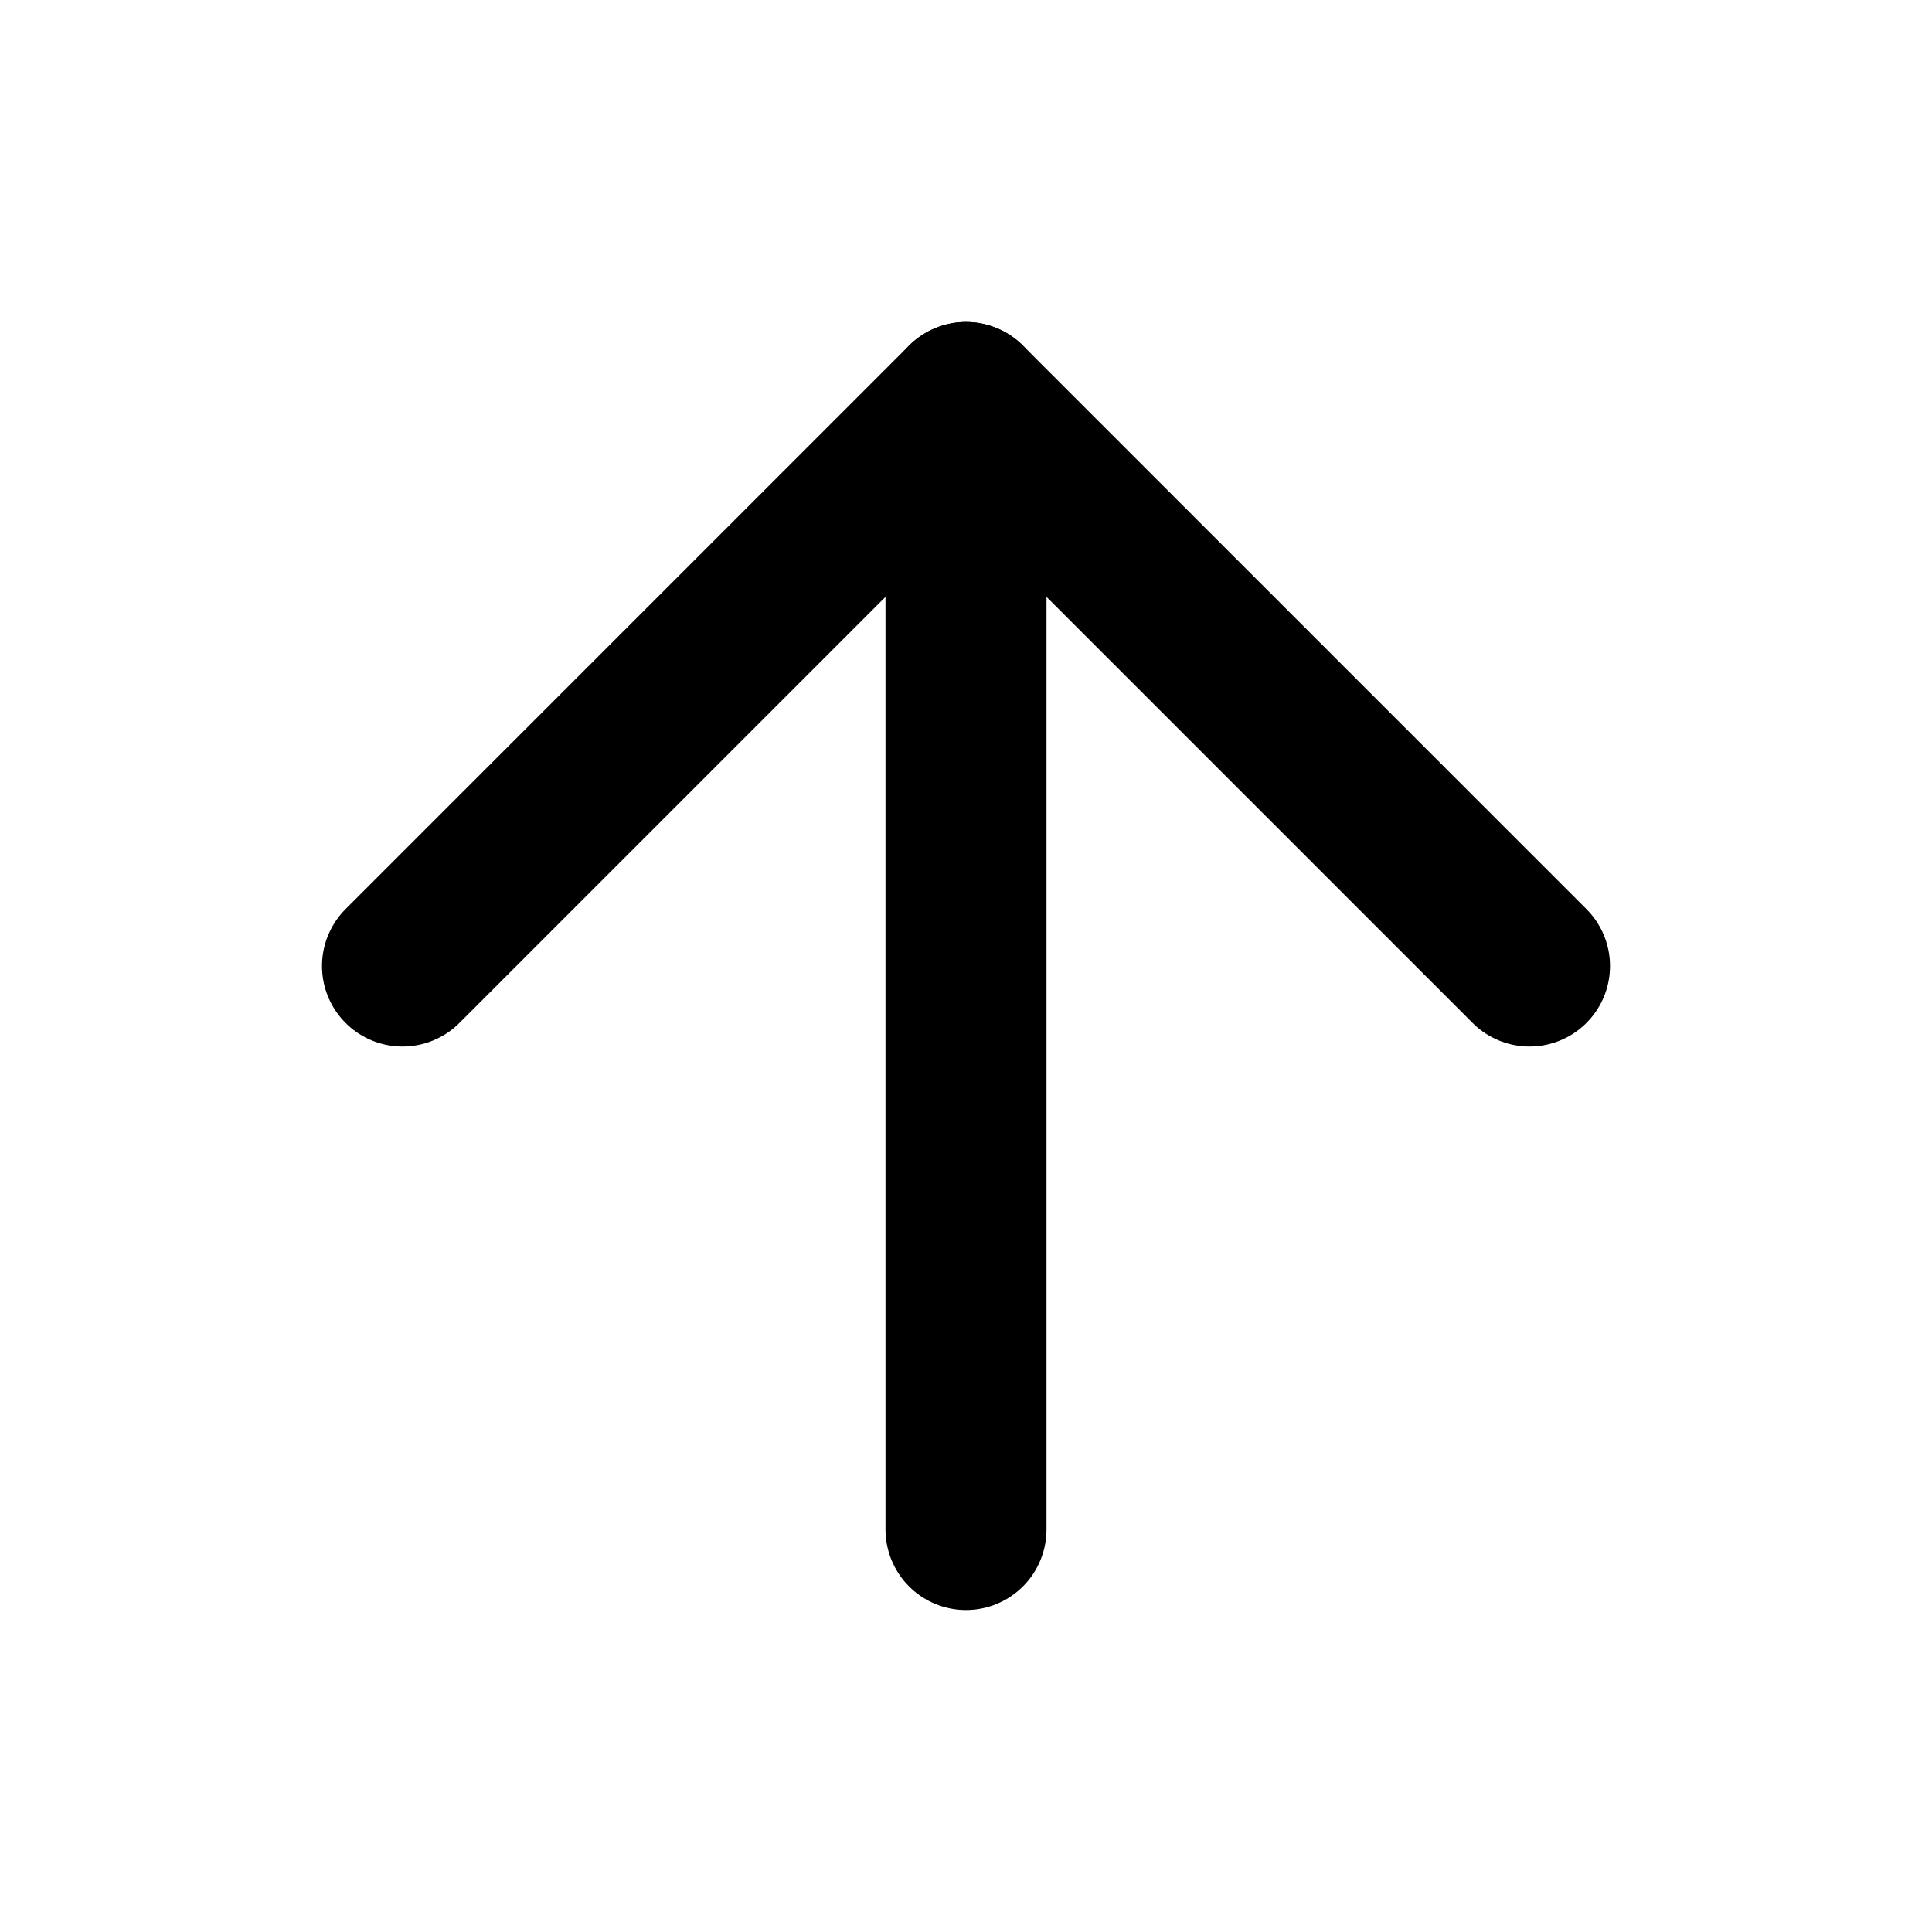
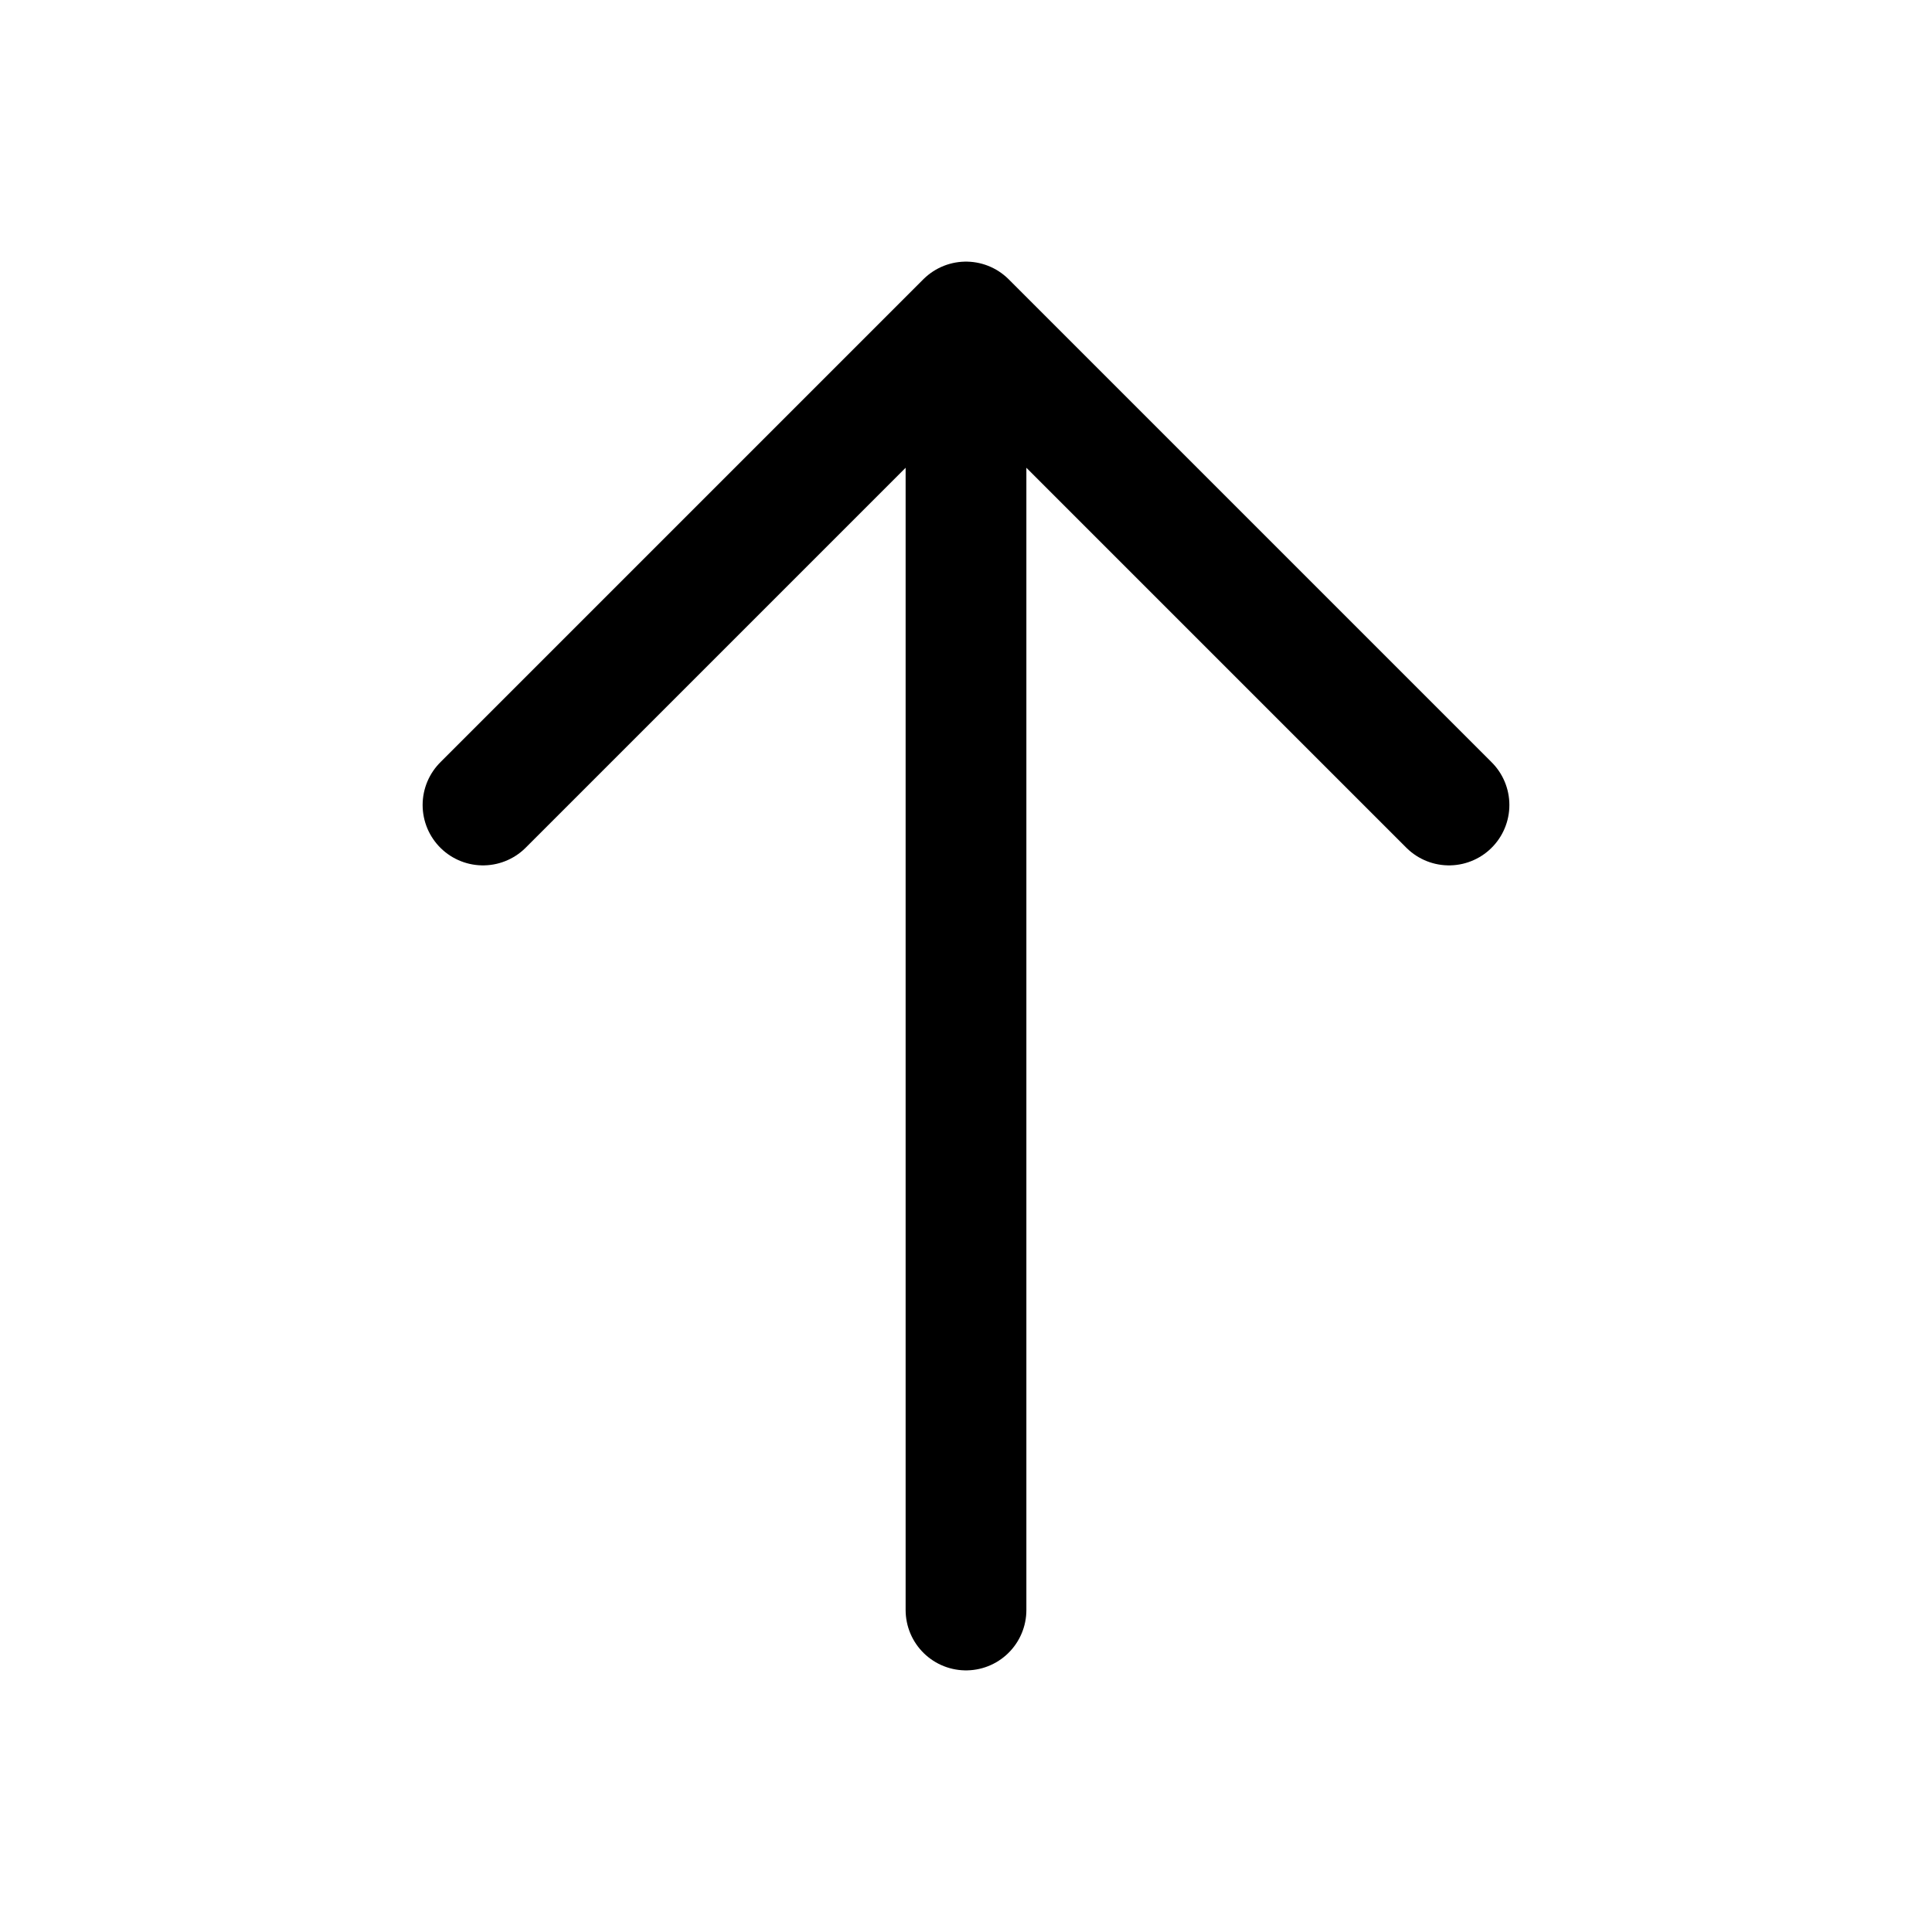
- <svg xmlns="http://www.w3.org/2000/svg" width="24" height="24" viewBox="0 0 24 24" fill="none" stroke="currentColor" stroke-width="2" stroke-linecap="round" stroke-linejoin="round">
-   <path d="m5 12 7-7 7 7" />
-   <path d="M12 19V5" />
+ <svg xmlns="http://www.w3.org/2000/svg" width="24" height="24" viewBox="0 0 24 24" fill="none">
+   <path d="M12 20V4M18 10L12 4L6 10" stroke="currentColor" stroke-width="1.5" stroke-linecap="round" stroke-linejoin="round" />
</svg>
